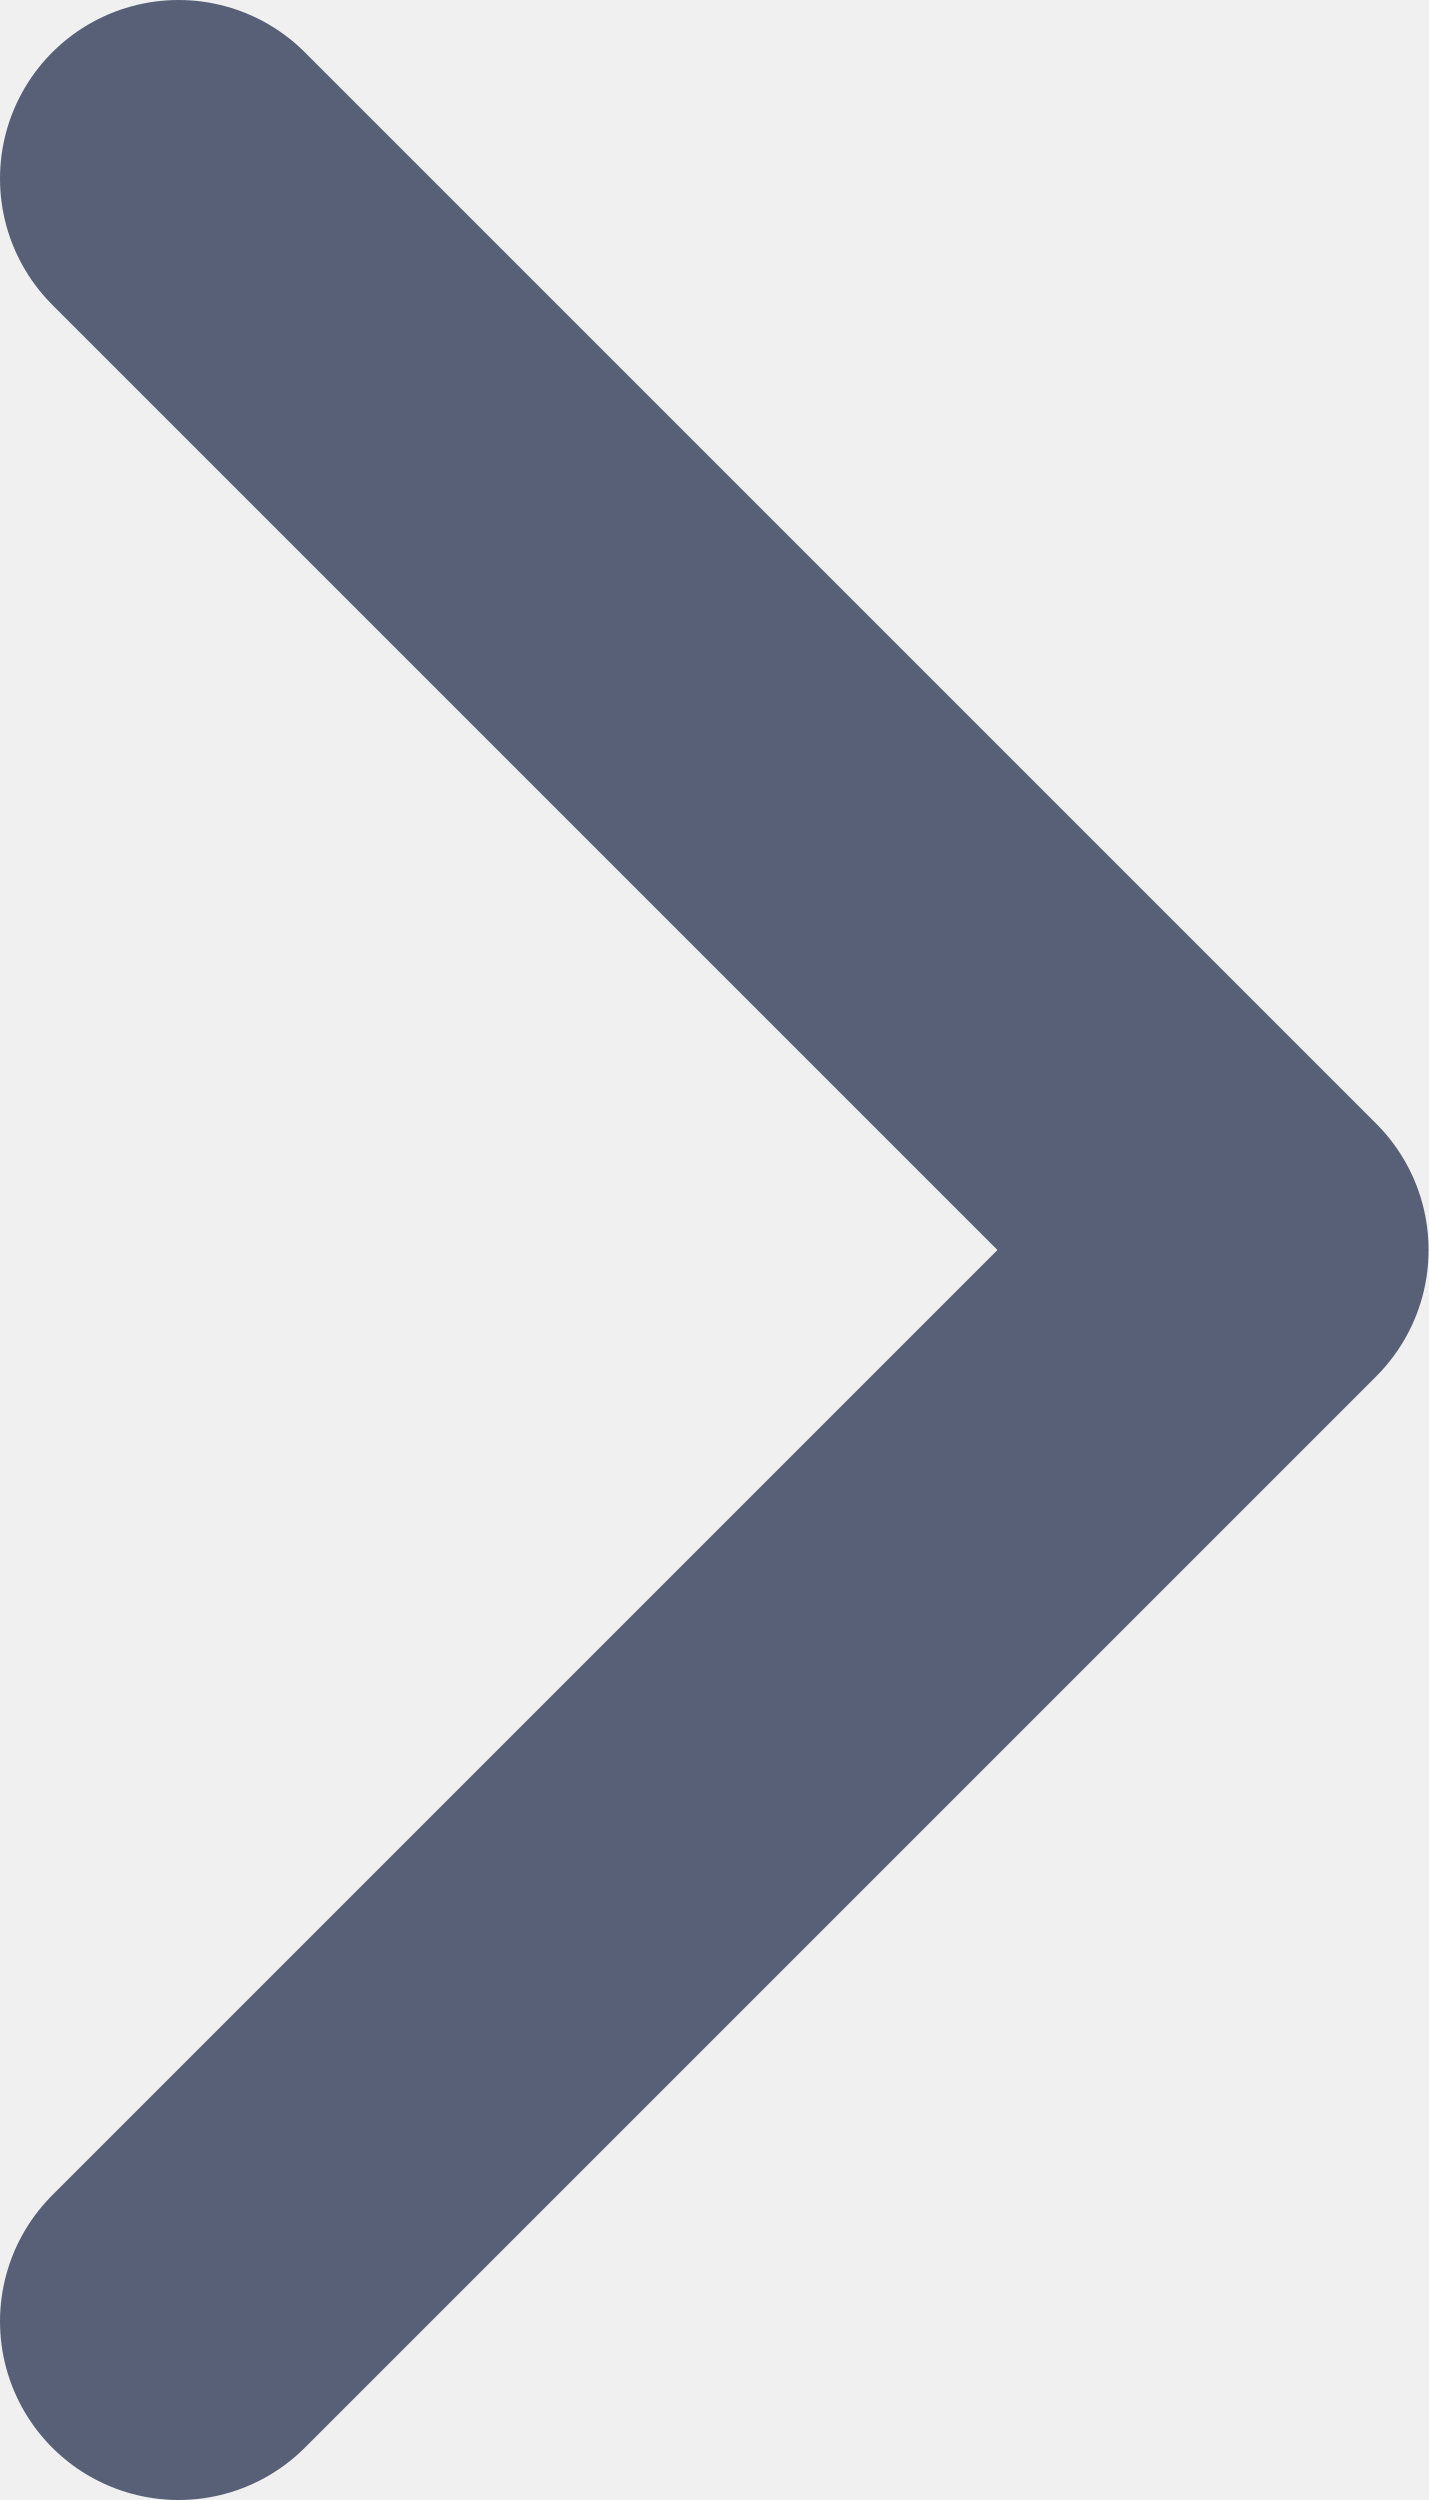
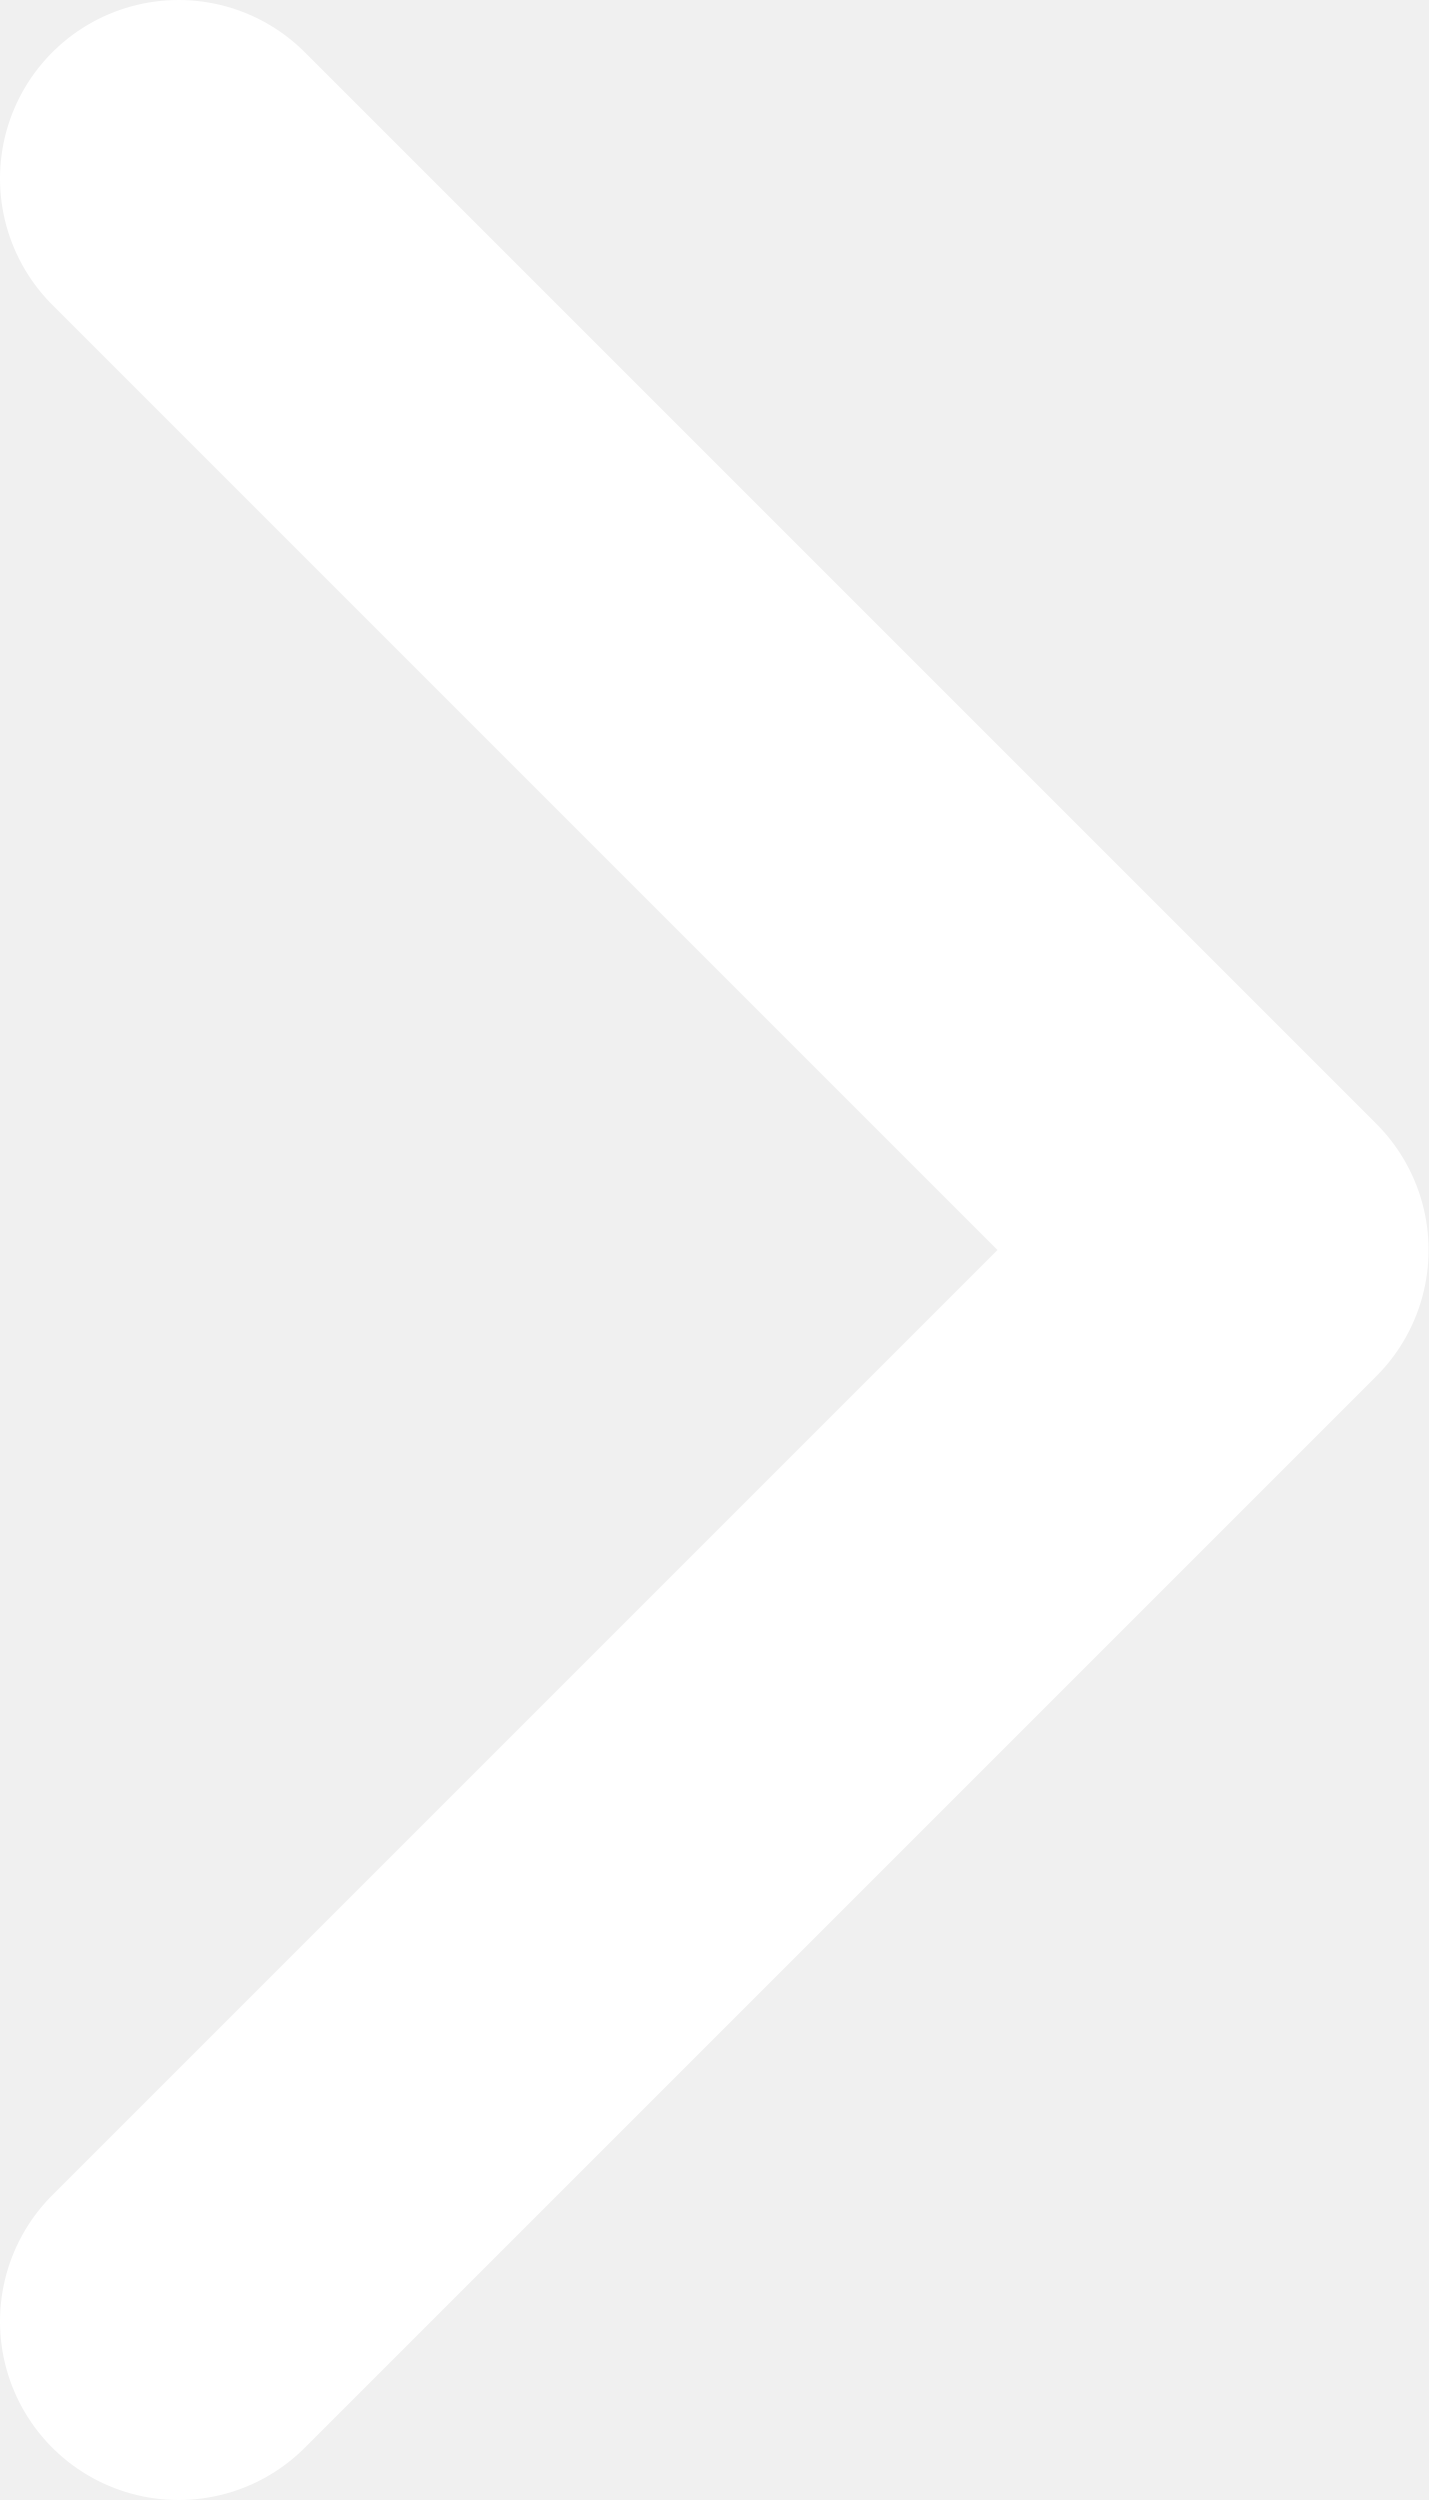
<svg xmlns="http://www.w3.org/2000/svg" width="8" height="14" viewBox="0 0 8 14" fill="none">
-   <path d="M1 1L7 7L1 13" stroke="#576077" stroke-width="2" stroke-linecap="round" stroke-linejoin="round" />
+   <path d="M1 1L7 7L1 13" stroke="#fff" stroke-width="2" stroke-linecap="round" stroke-linejoin="round" />
</svg>
